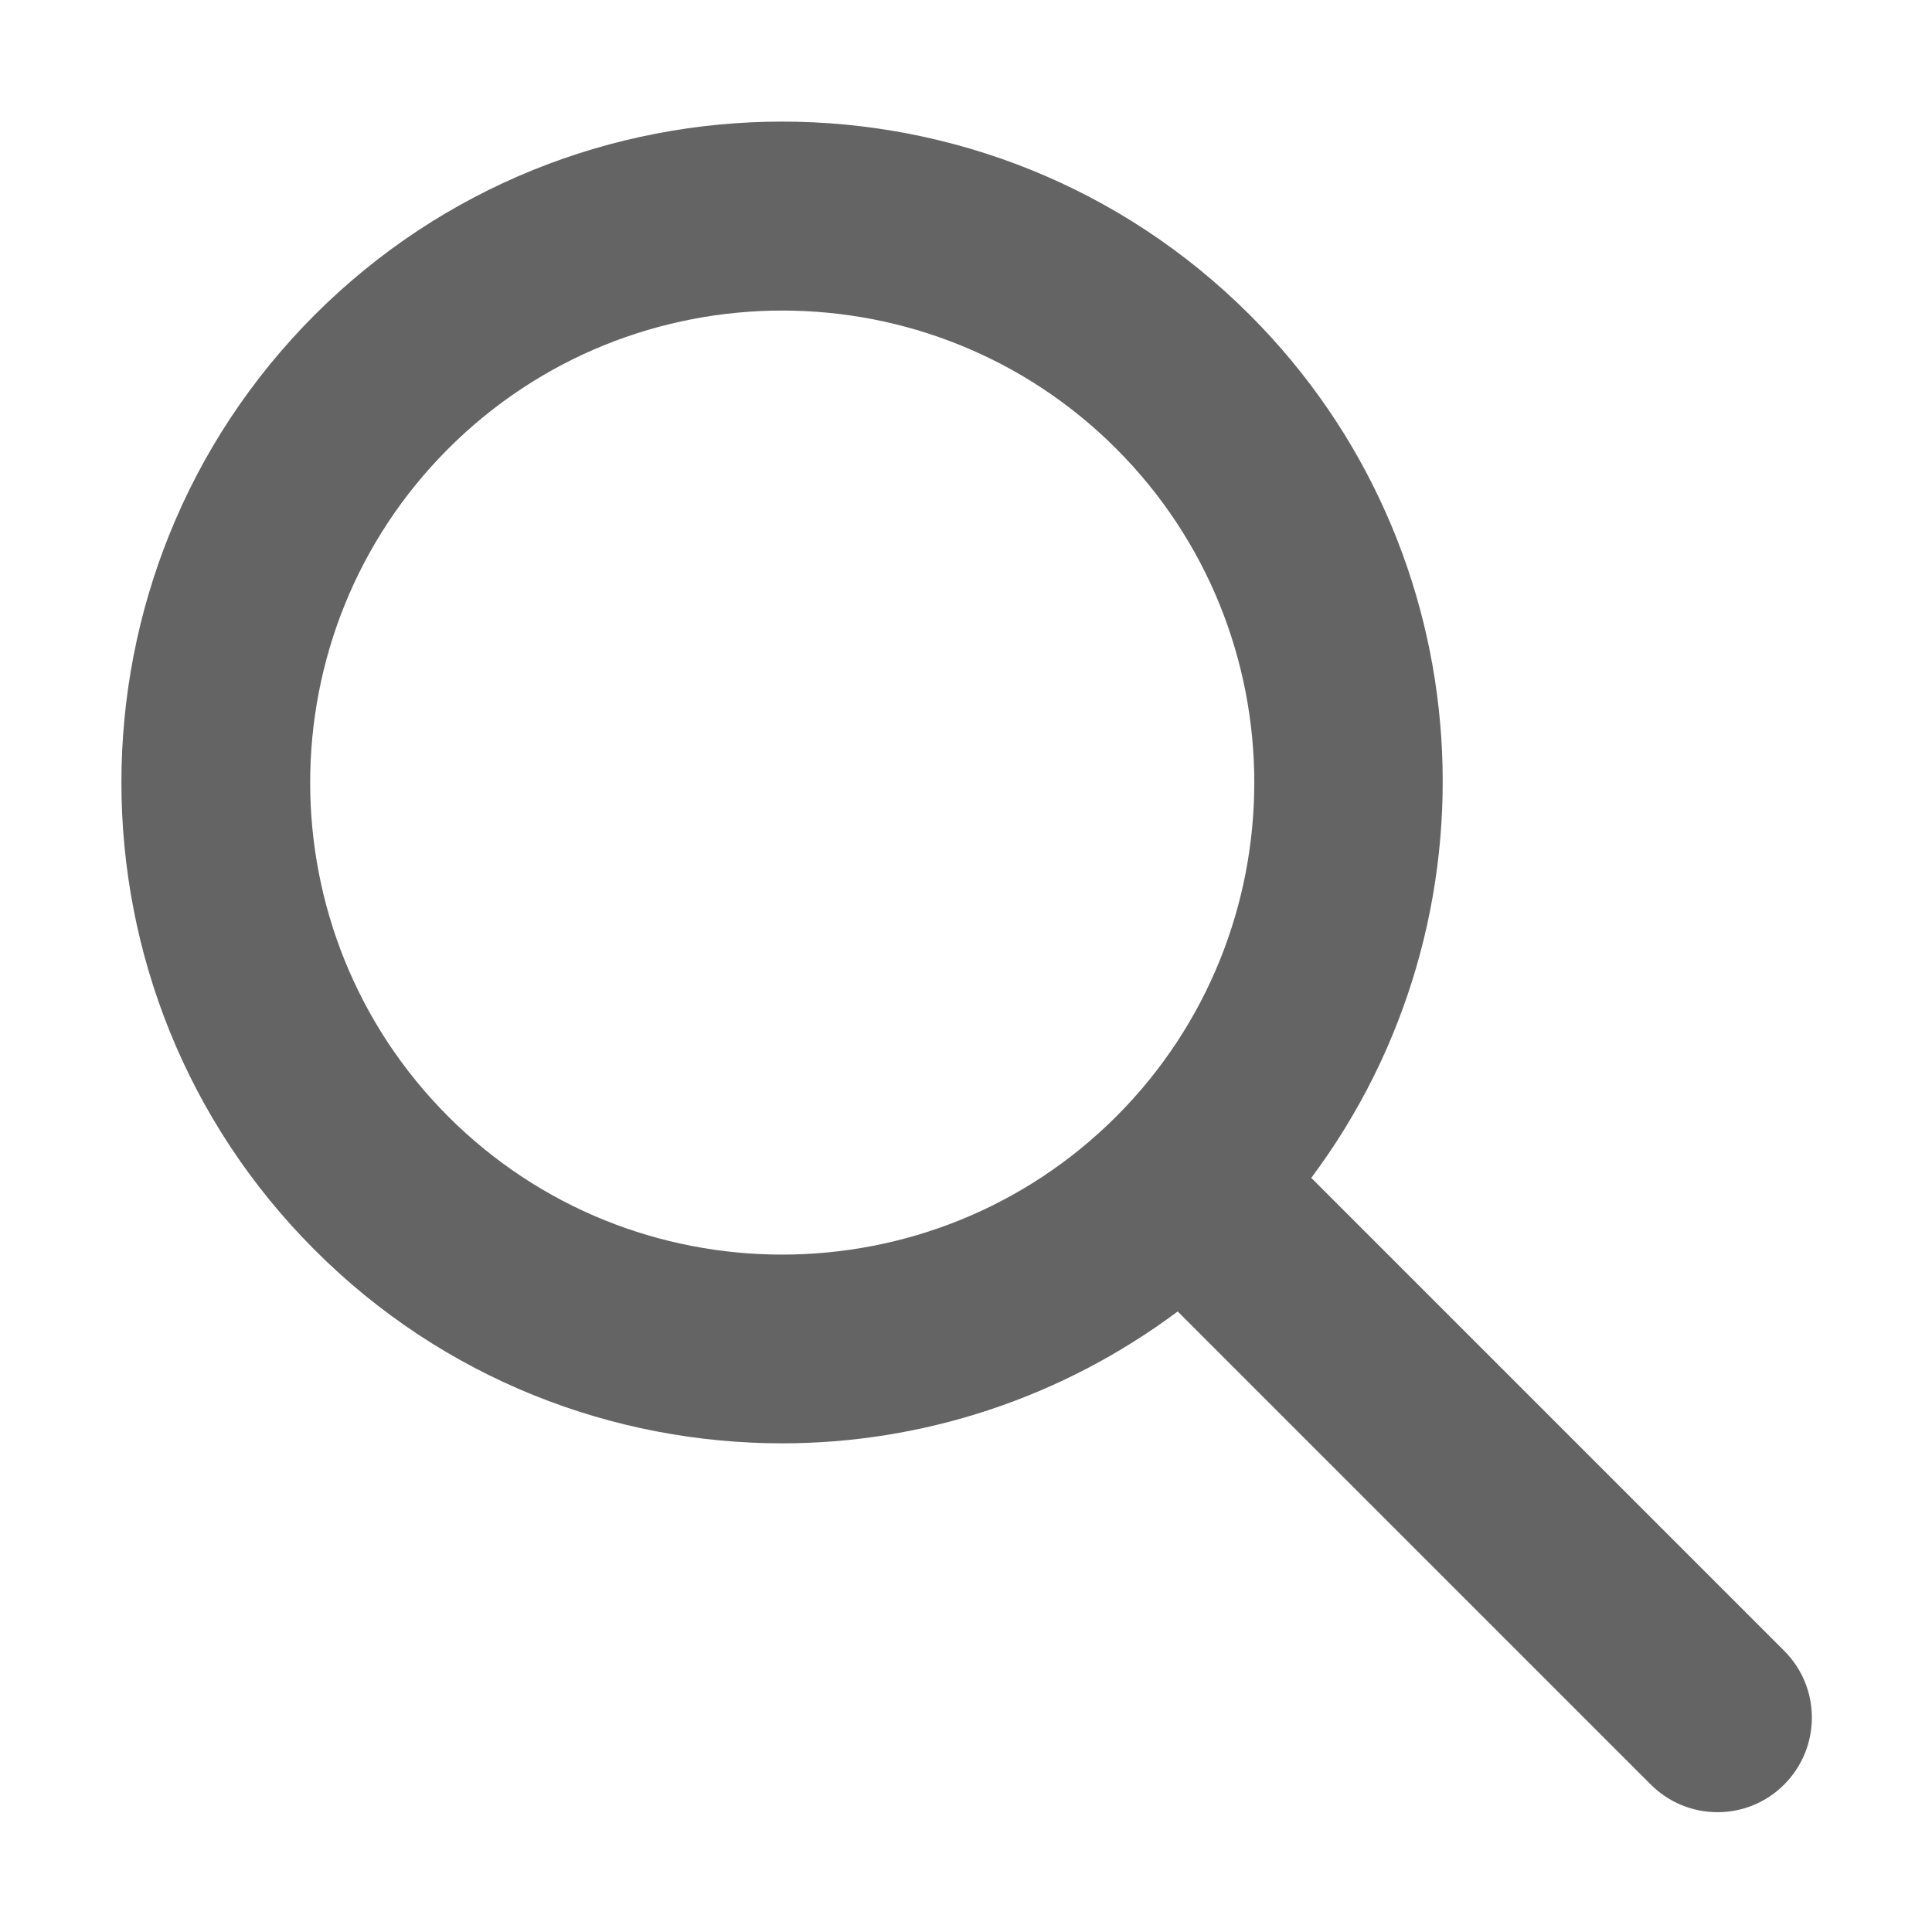
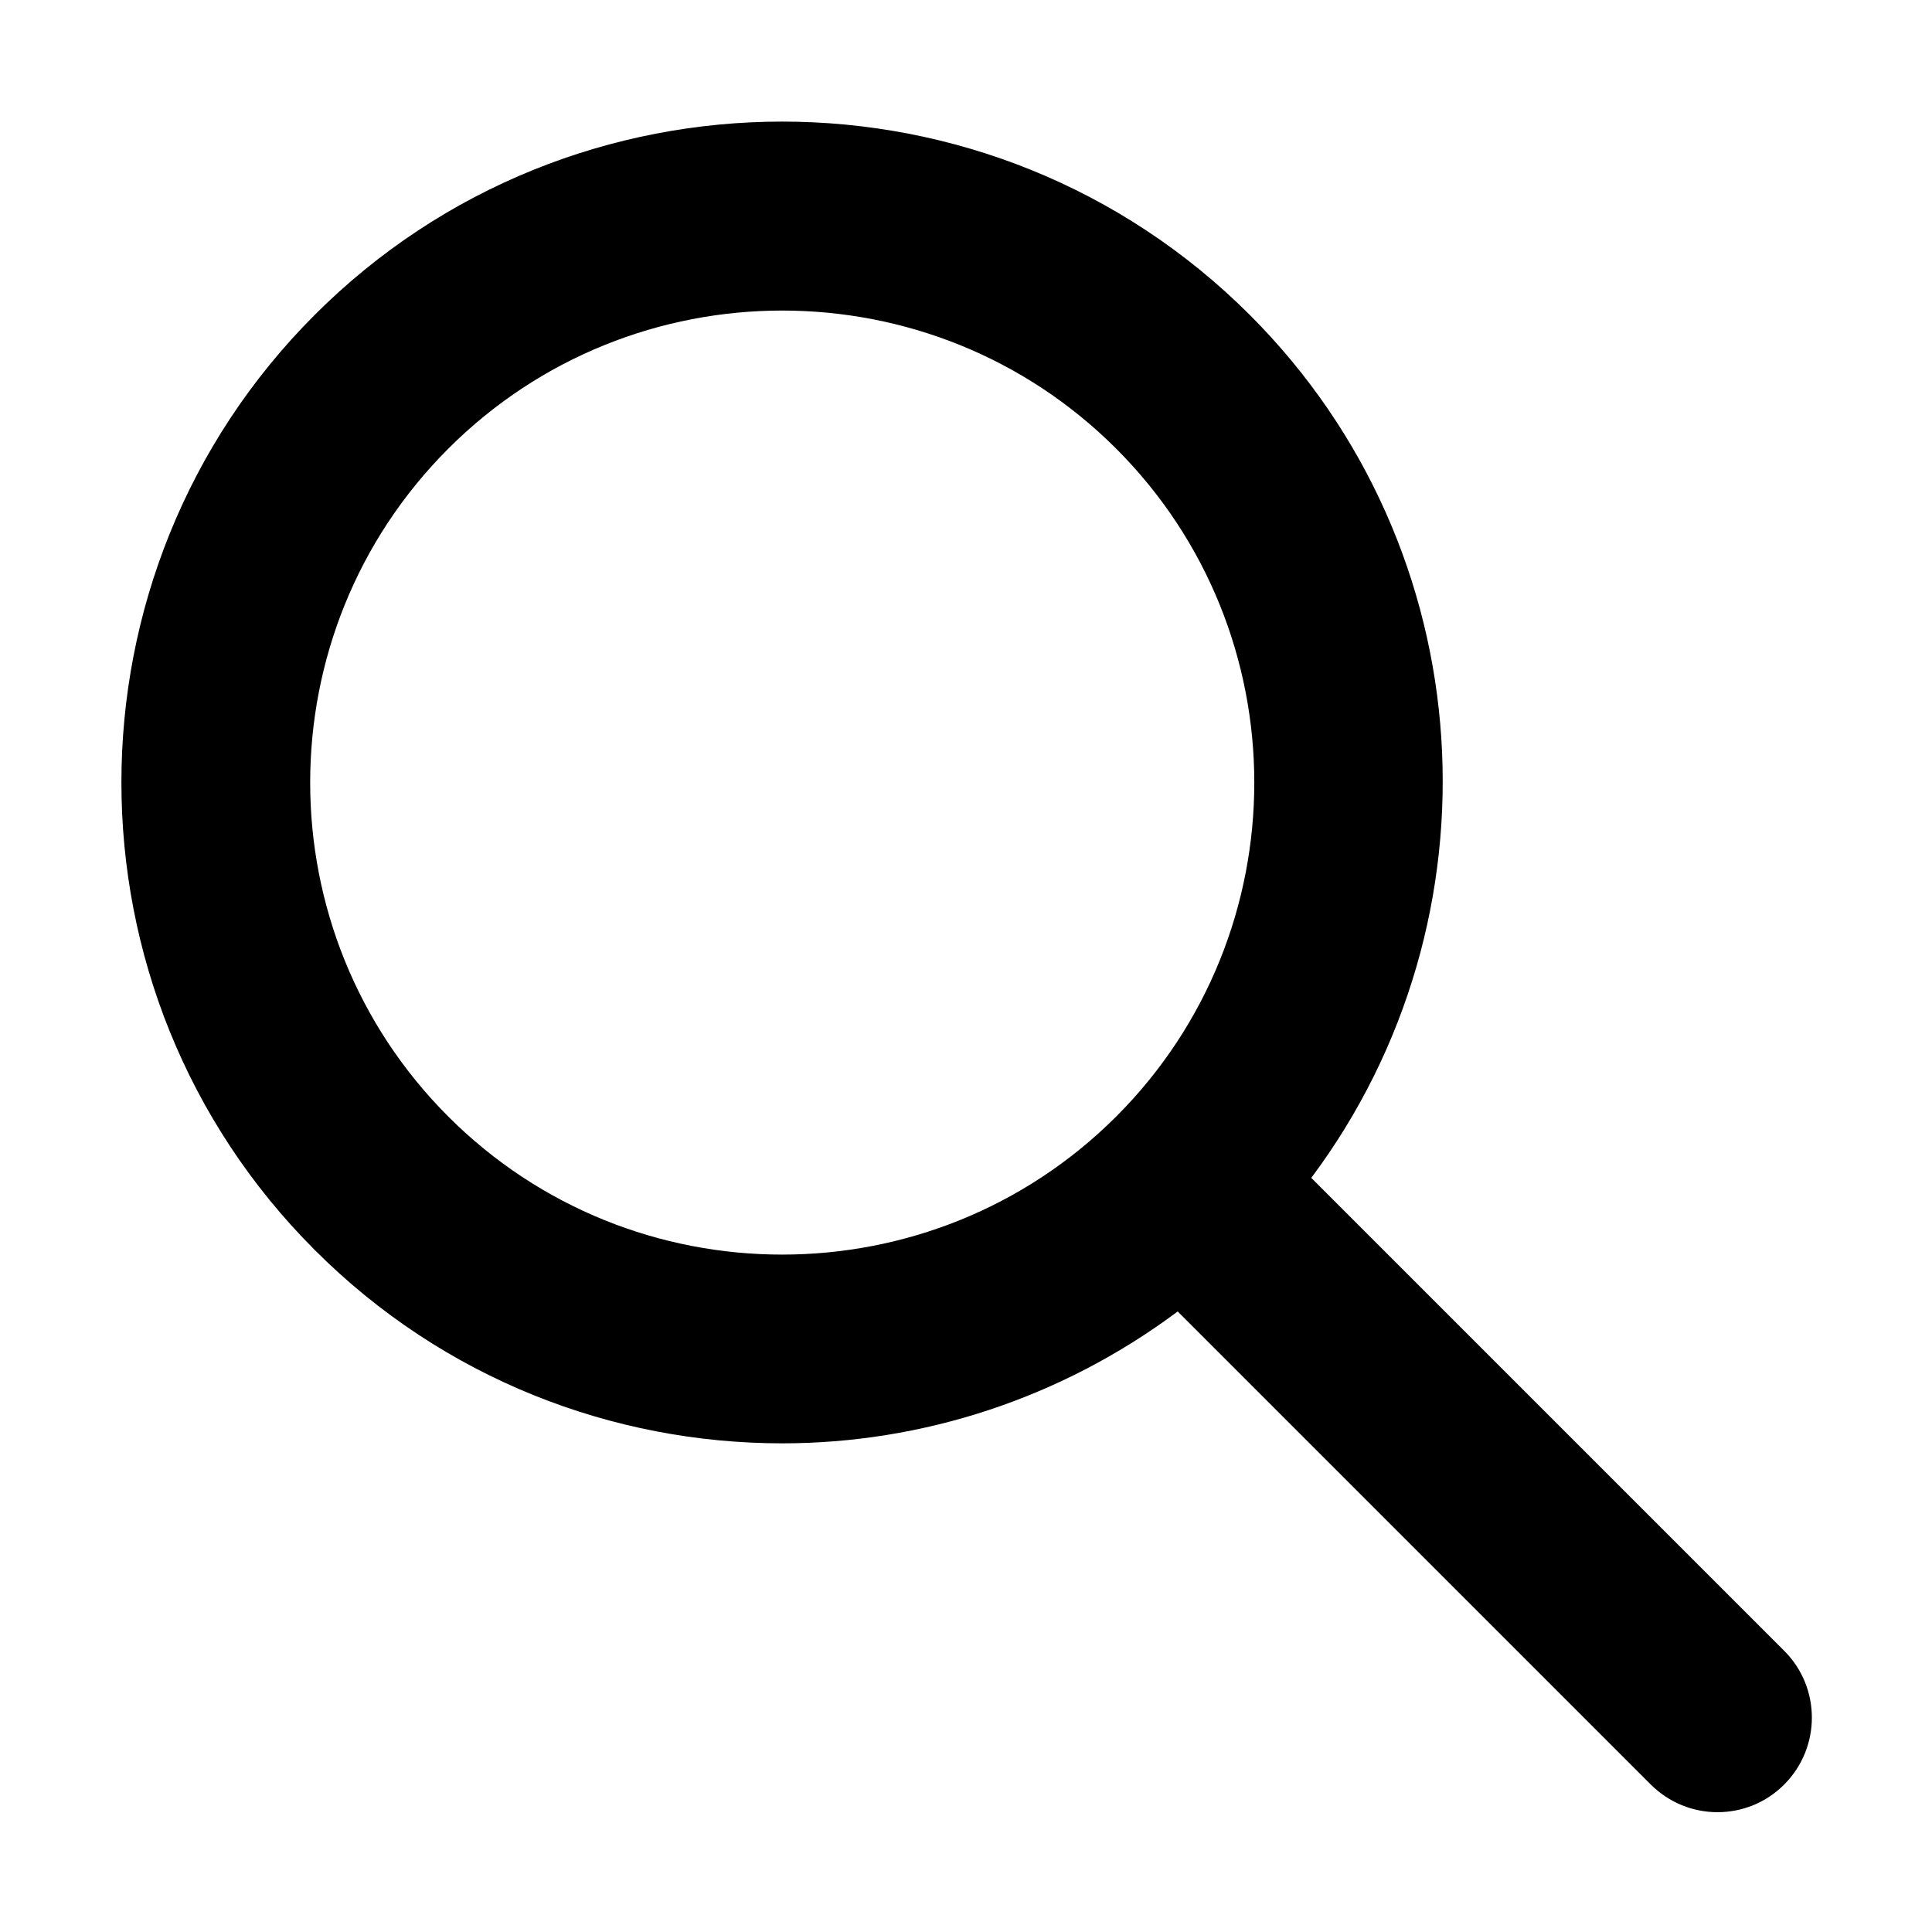
- <svg xmlns="http://www.w3.org/2000/svg" class="icon" viewBox="0 0 1024 1024" width="200" height="200">
-   <path d="M945.7 875 695 624.3c102.6-137.2 92-332.8-32.6-457.4-136.7-136.6-359-136.6-495.6 0-136.6 136.7-136.6 359 0 495.6C235.1 730.9 324.9 765 414.6 765c73.9 0 147.6-23.6 209.6-69.9l250.7 250.7c19.6 19.6 51.3 19.6 70.8 0s19.5-51.3 0-70.8zM237.6 591.8c-97.6-97.6-97.6-256.4 0-354 48.8-48.8 112.9-73.2 177-73.2s128.2 24.4 177 73.2c97.6 97.6 97.6 256.4 0 354-97.6 97.5-256.4 97.6-354 0z" fill="#646464" />
+ <svg class="icon" viewBox="0 0 1024 1024" fill="currentColor">
+   <path d="M945.7 875 695 624.3c102.6-137.2 92-332.8-32.6-457.4-136.7-136.6-359-136.6-495.6 0-136.6 136.7-136.6 359 0 495.6C235.1 730.9 324.9 765 414.6 765c73.9 0 147.6-23.6 209.6-69.9l250.7 250.7c19.6 19.6 51.3 19.6 70.8 0s19.5-51.3 0-70.8zM237.6 591.8c-97.6-97.6-97.6-256.4 0-354 48.8-48.8 112.9-73.2 177-73.2s128.2 24.4 177 73.2c97.6 97.6 97.6 256.4 0 354-97.6 97.5-256.4 97.6-354 0z" />
</svg>
